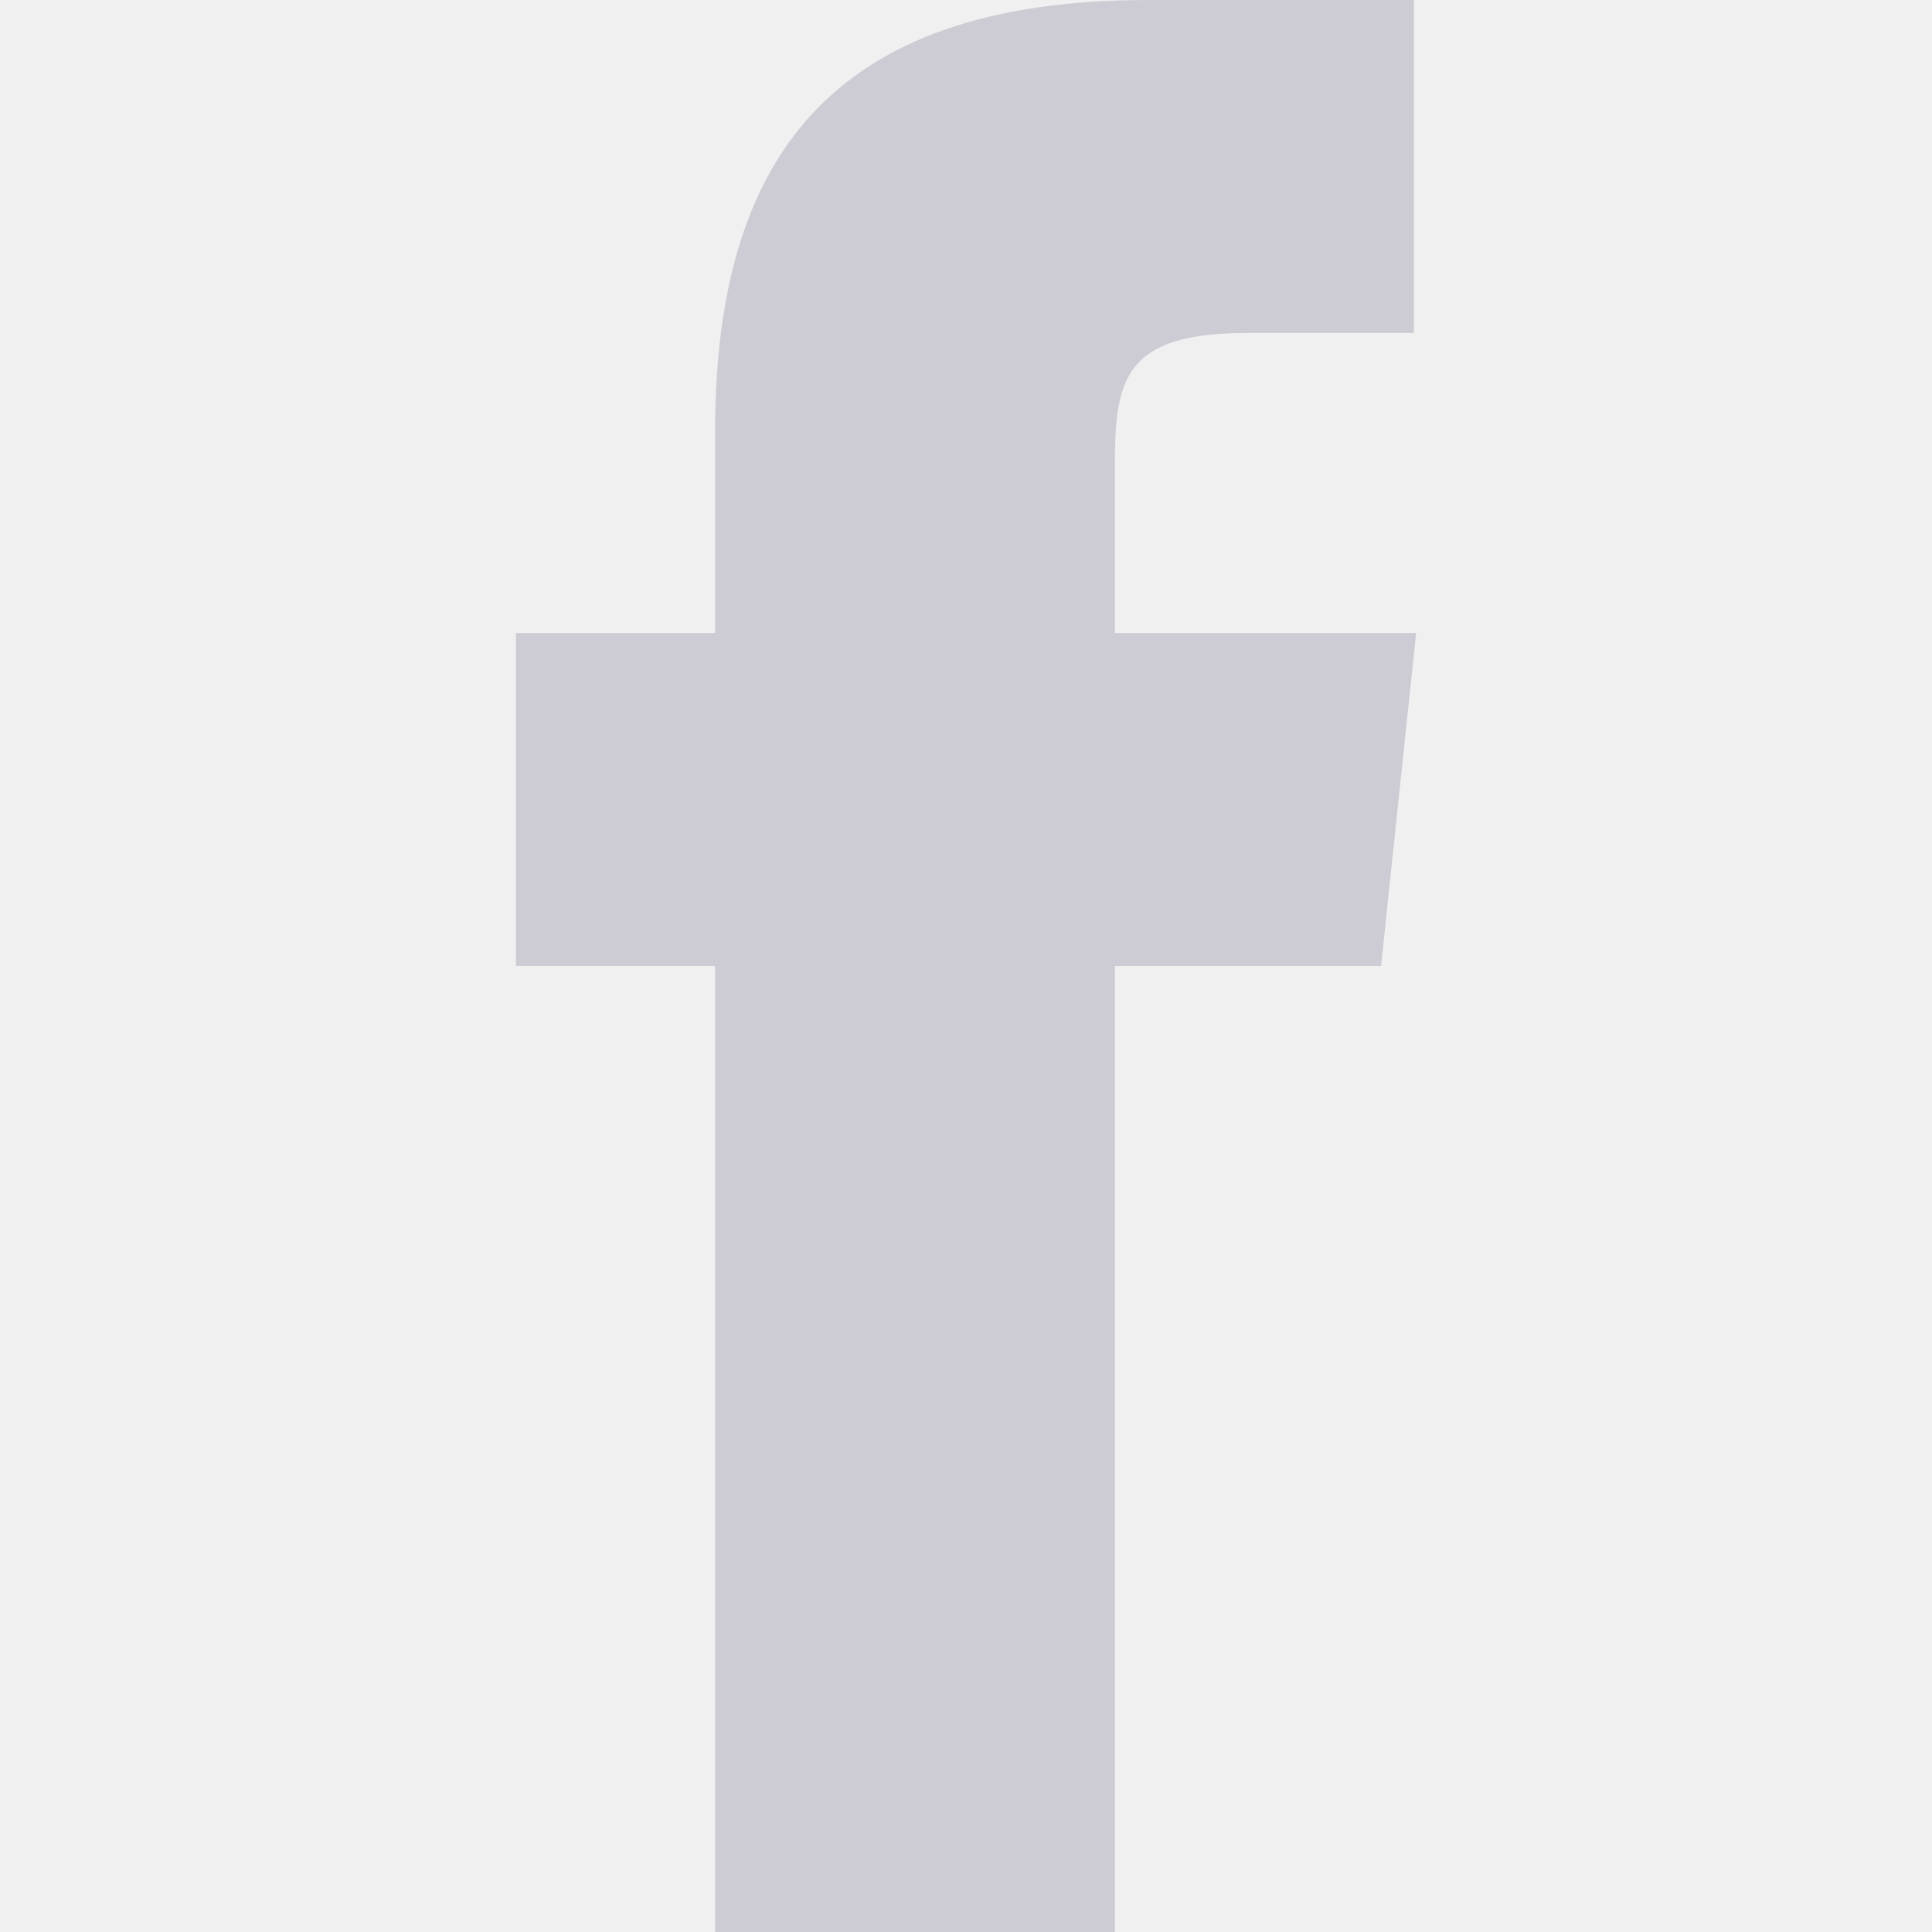
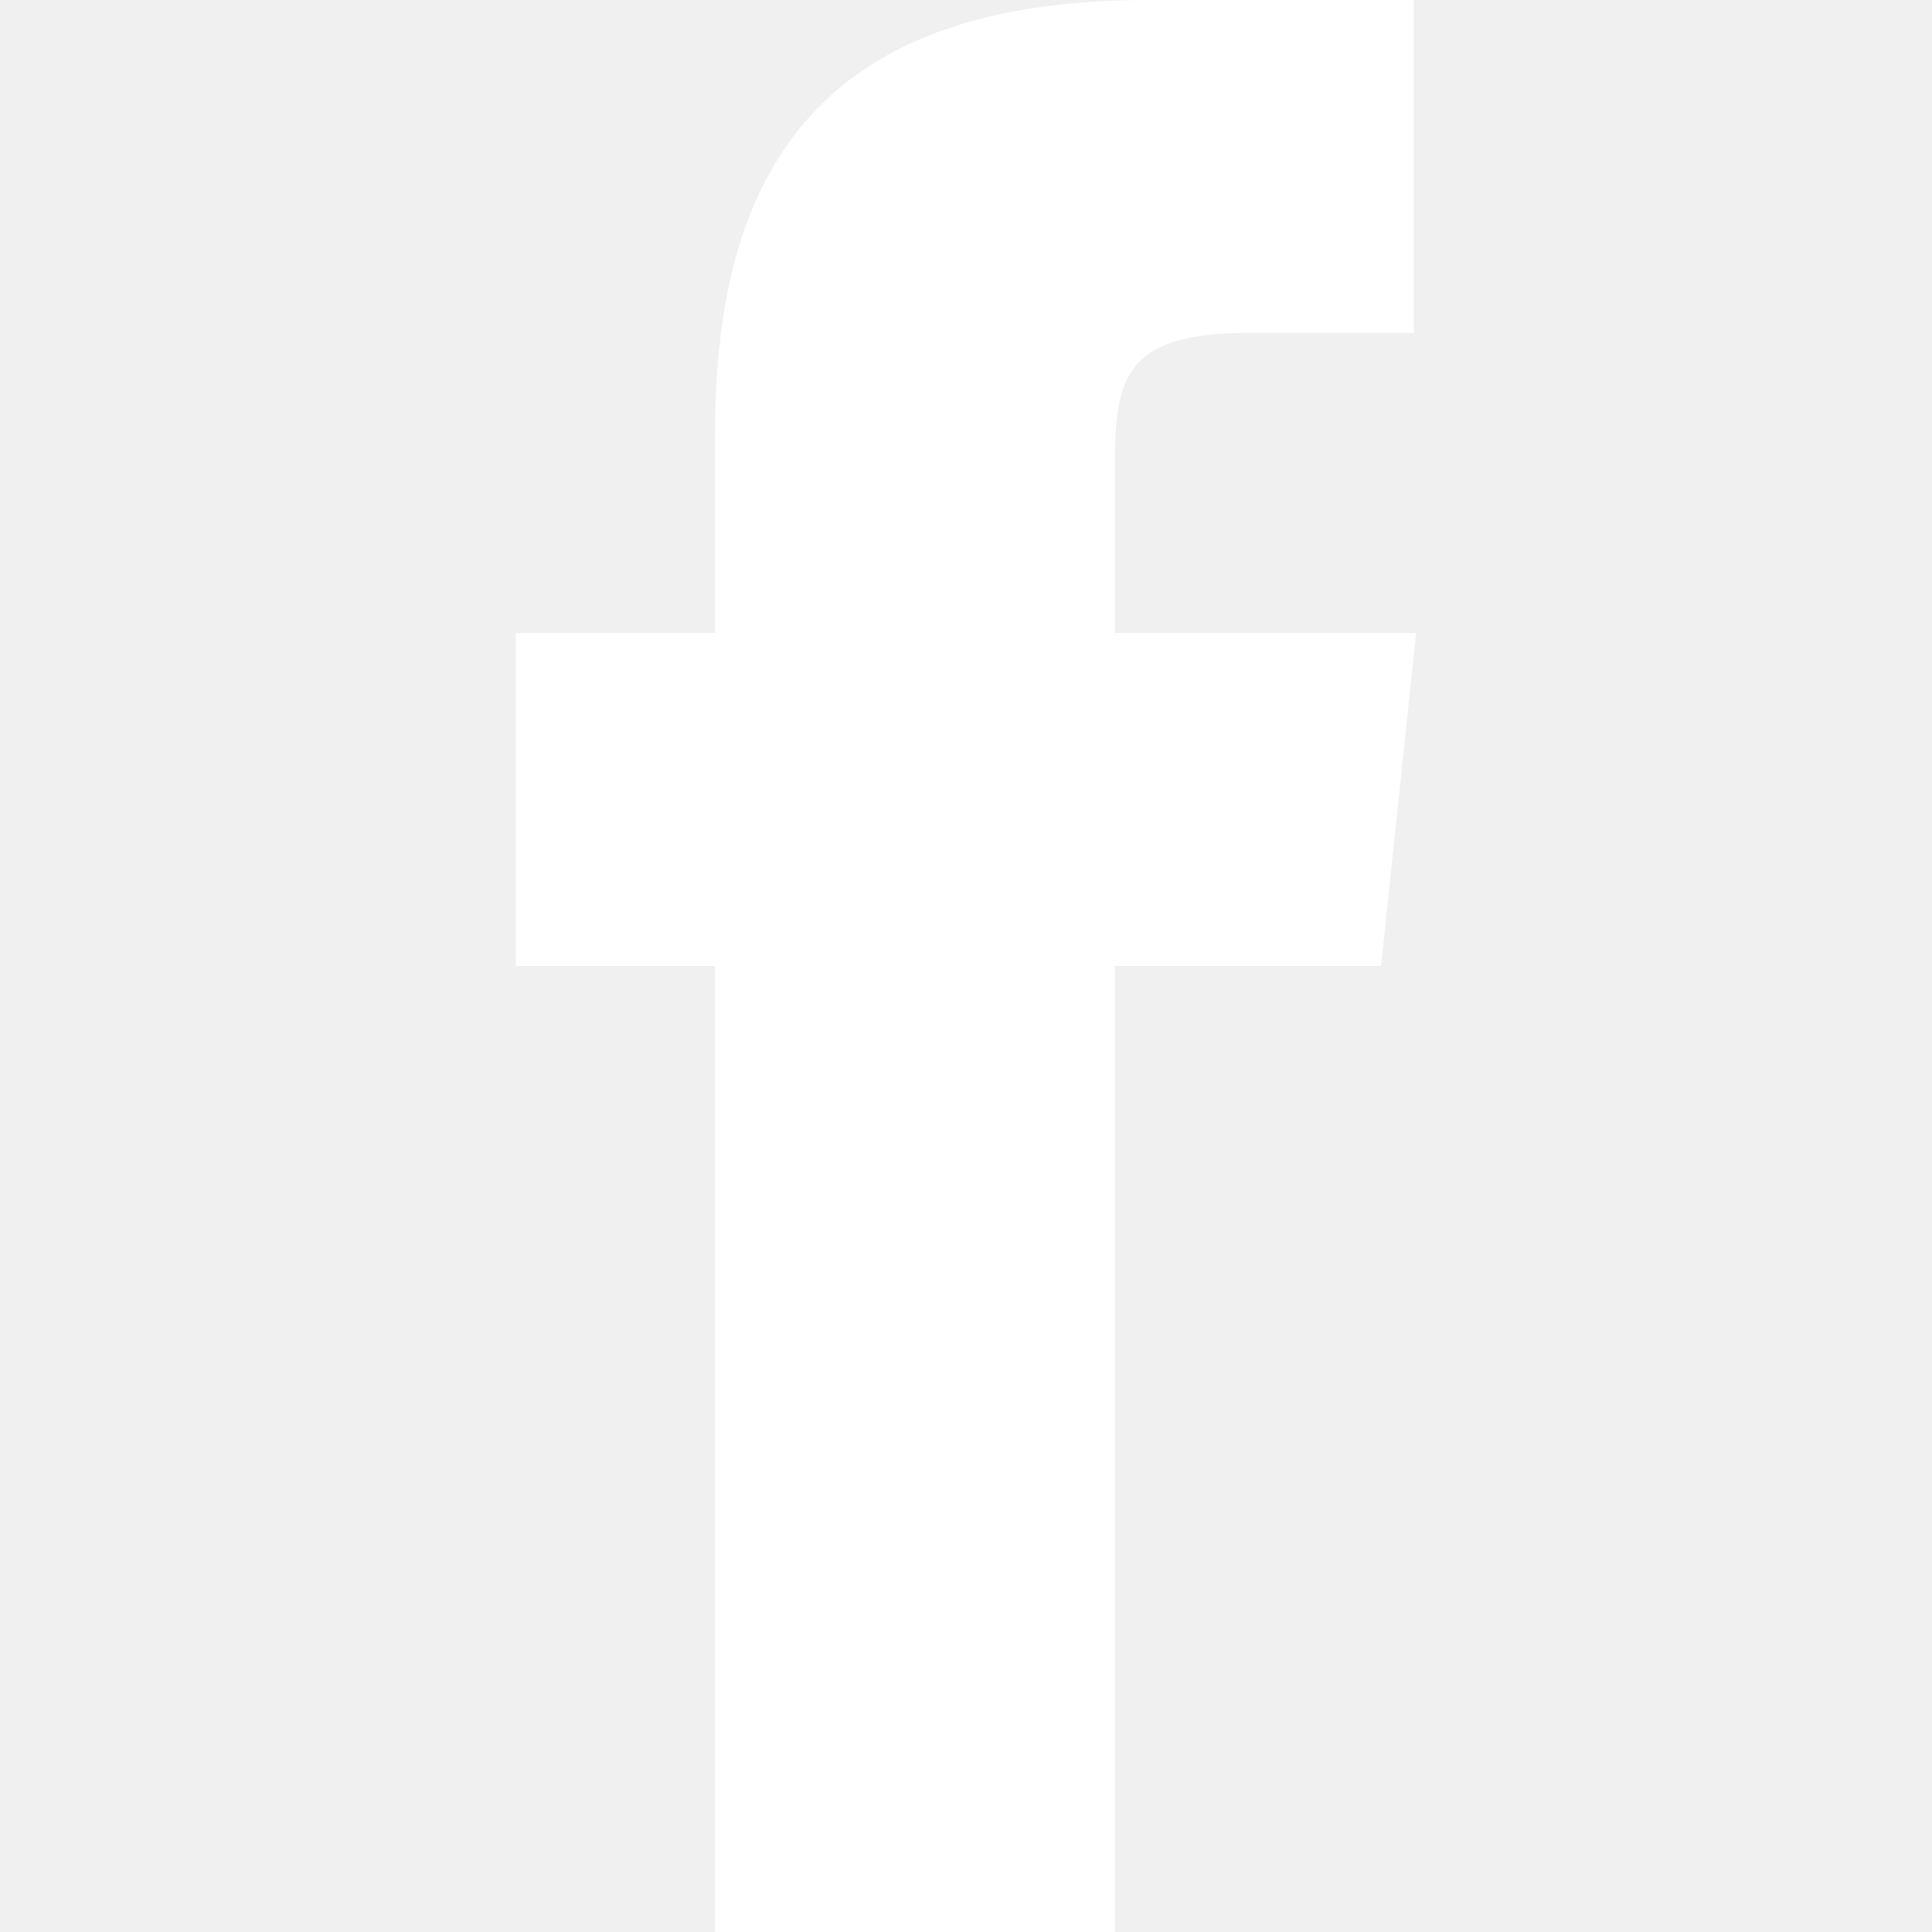
<svg xmlns="http://www.w3.org/2000/svg" t="1692438448794" class="icon" viewBox="0 0 1024 1024" version="1.1" p-id="8408" width="200" height="200">
-   <path d="M750.592 335.511l-18.613 176.489H590.908V1024H379V512H273.408V335.511h105.592V229.256C379 85.715 438.694 0 608.376 0h141.011v176.489h-88.245c-65.837 0-70.234 24.877-70.234 70.837V335.511h159.684z" p-id="8409" fill="#cdccd4" />
+   <path d="M750.592 335.511l-18.613 176.489H590.908V1024H379V512H273.408V335.511h105.592V229.256C379 85.715 438.694 0 608.376 0h141.011v176.489h-88.245c-65.837 0-70.234 24.877-70.234 70.837V335.511h159.684z" p-id="8409" fill="#ffffff" />
</svg>
